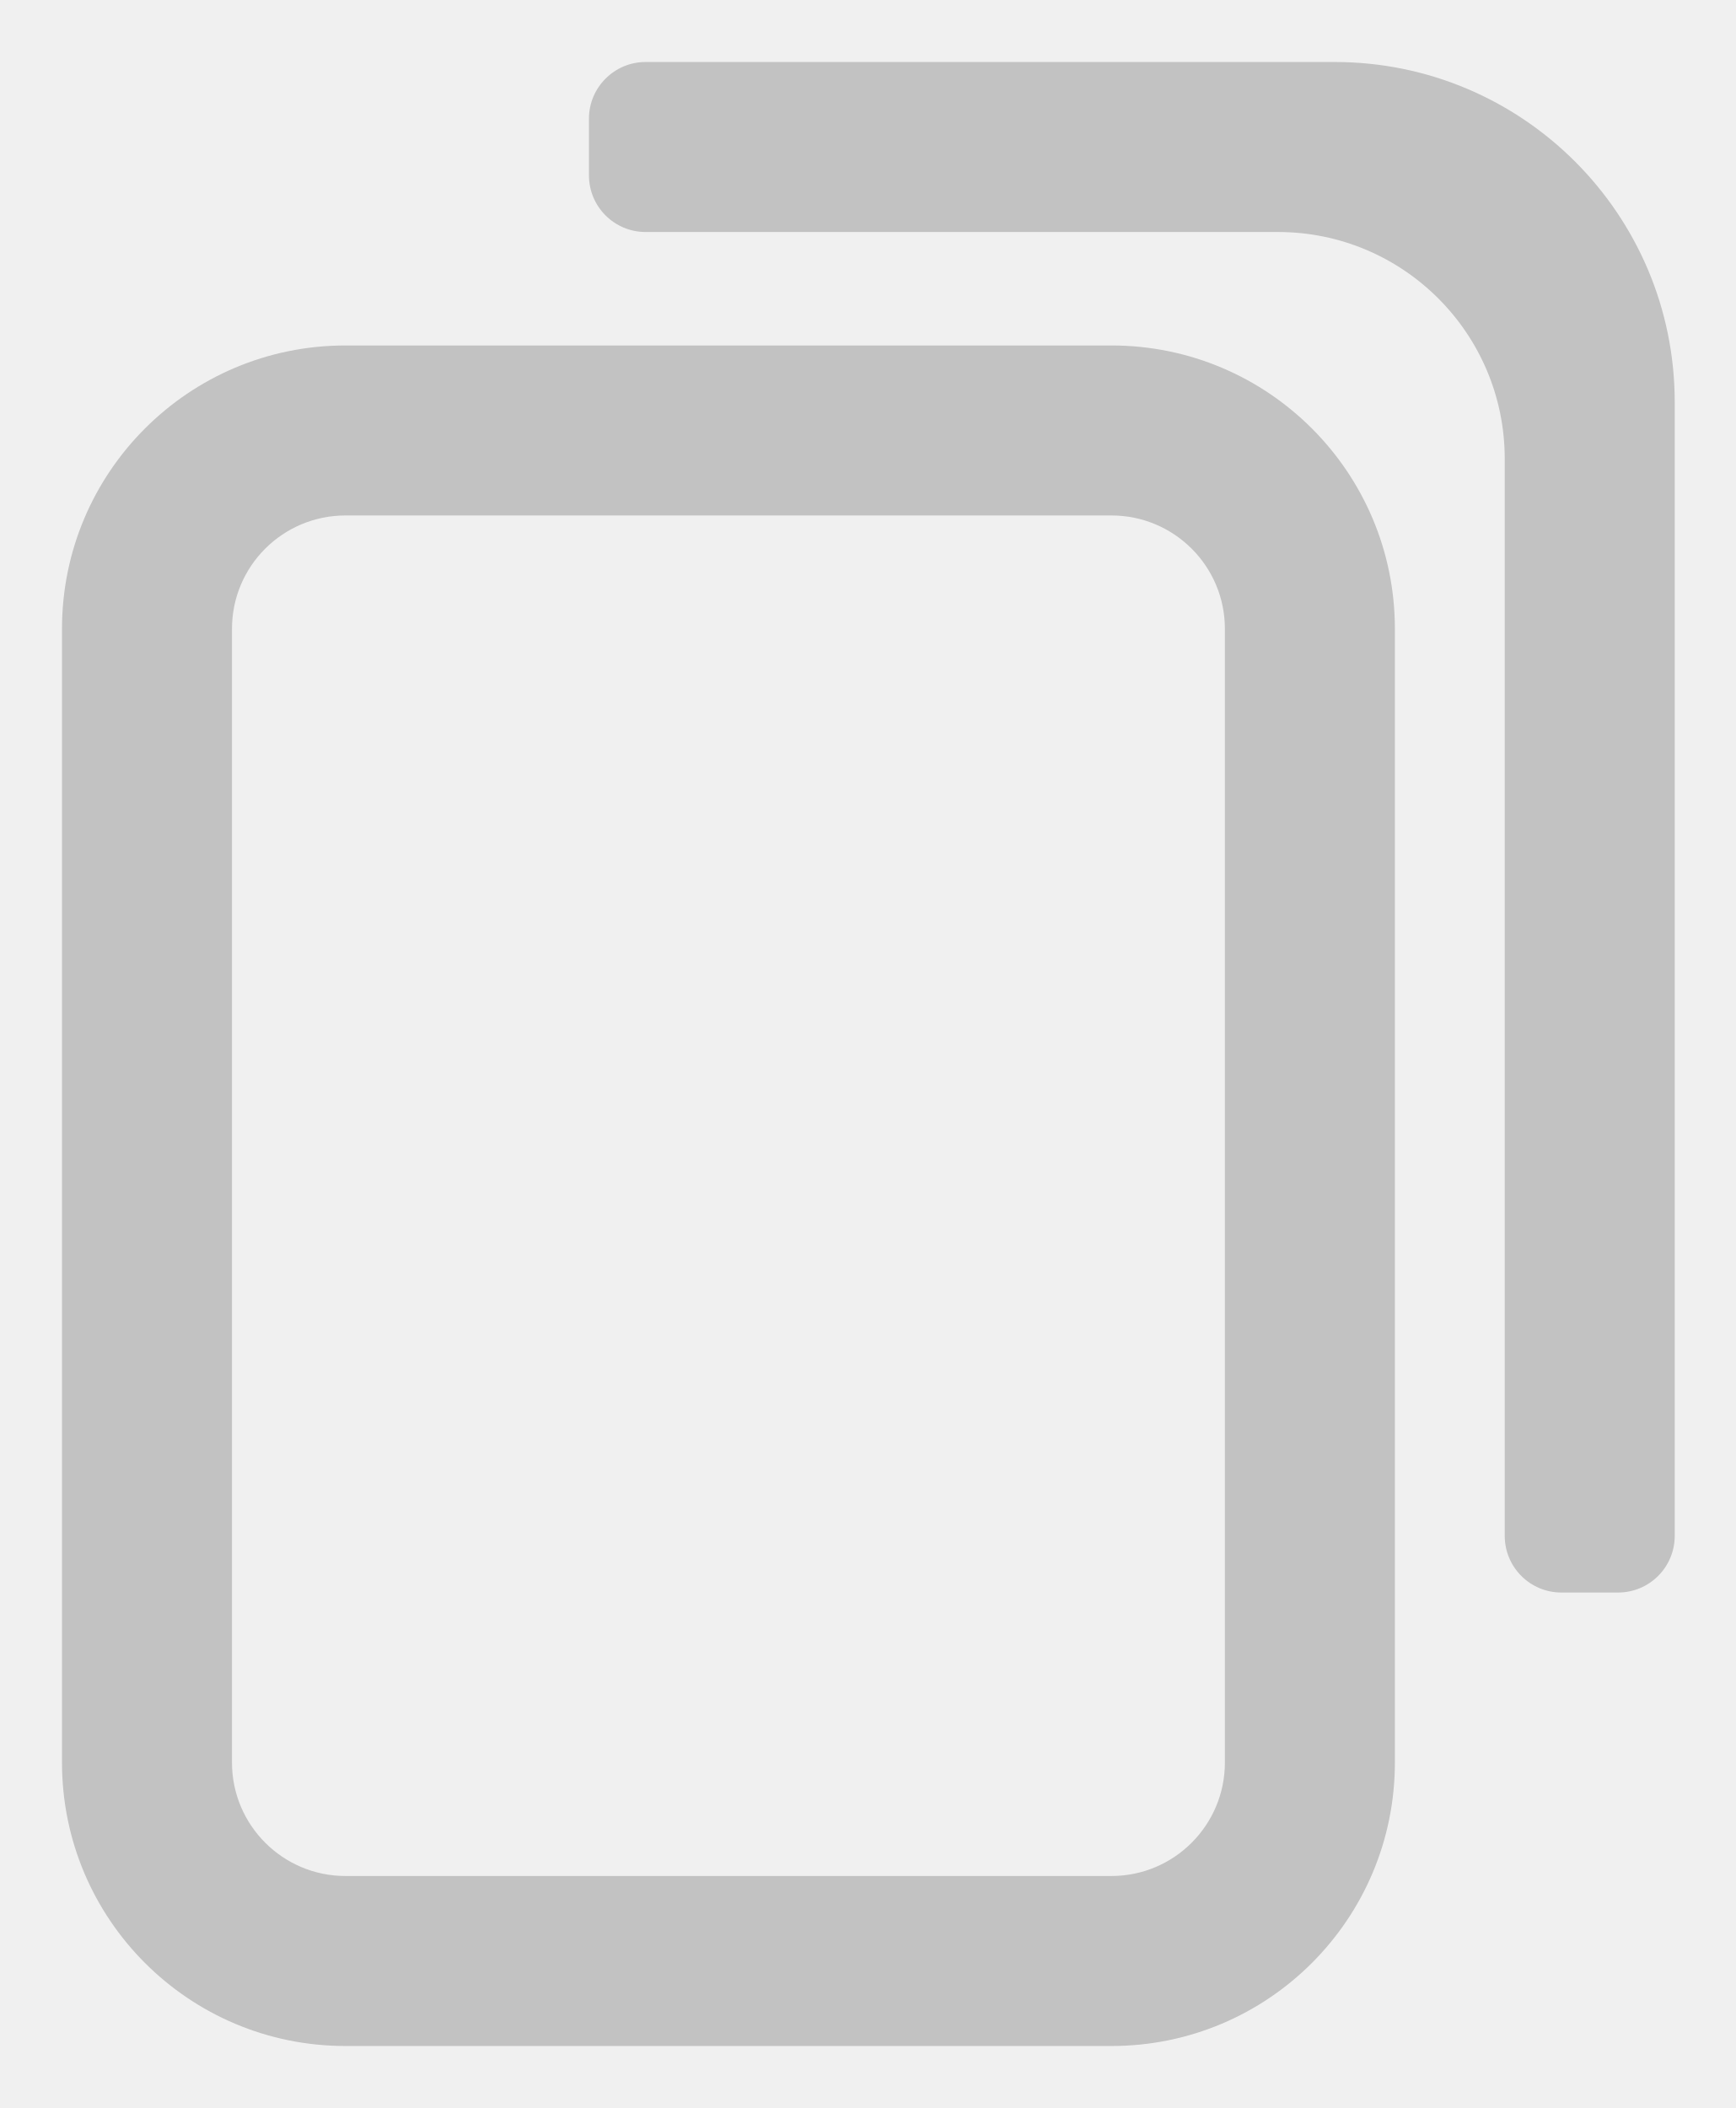
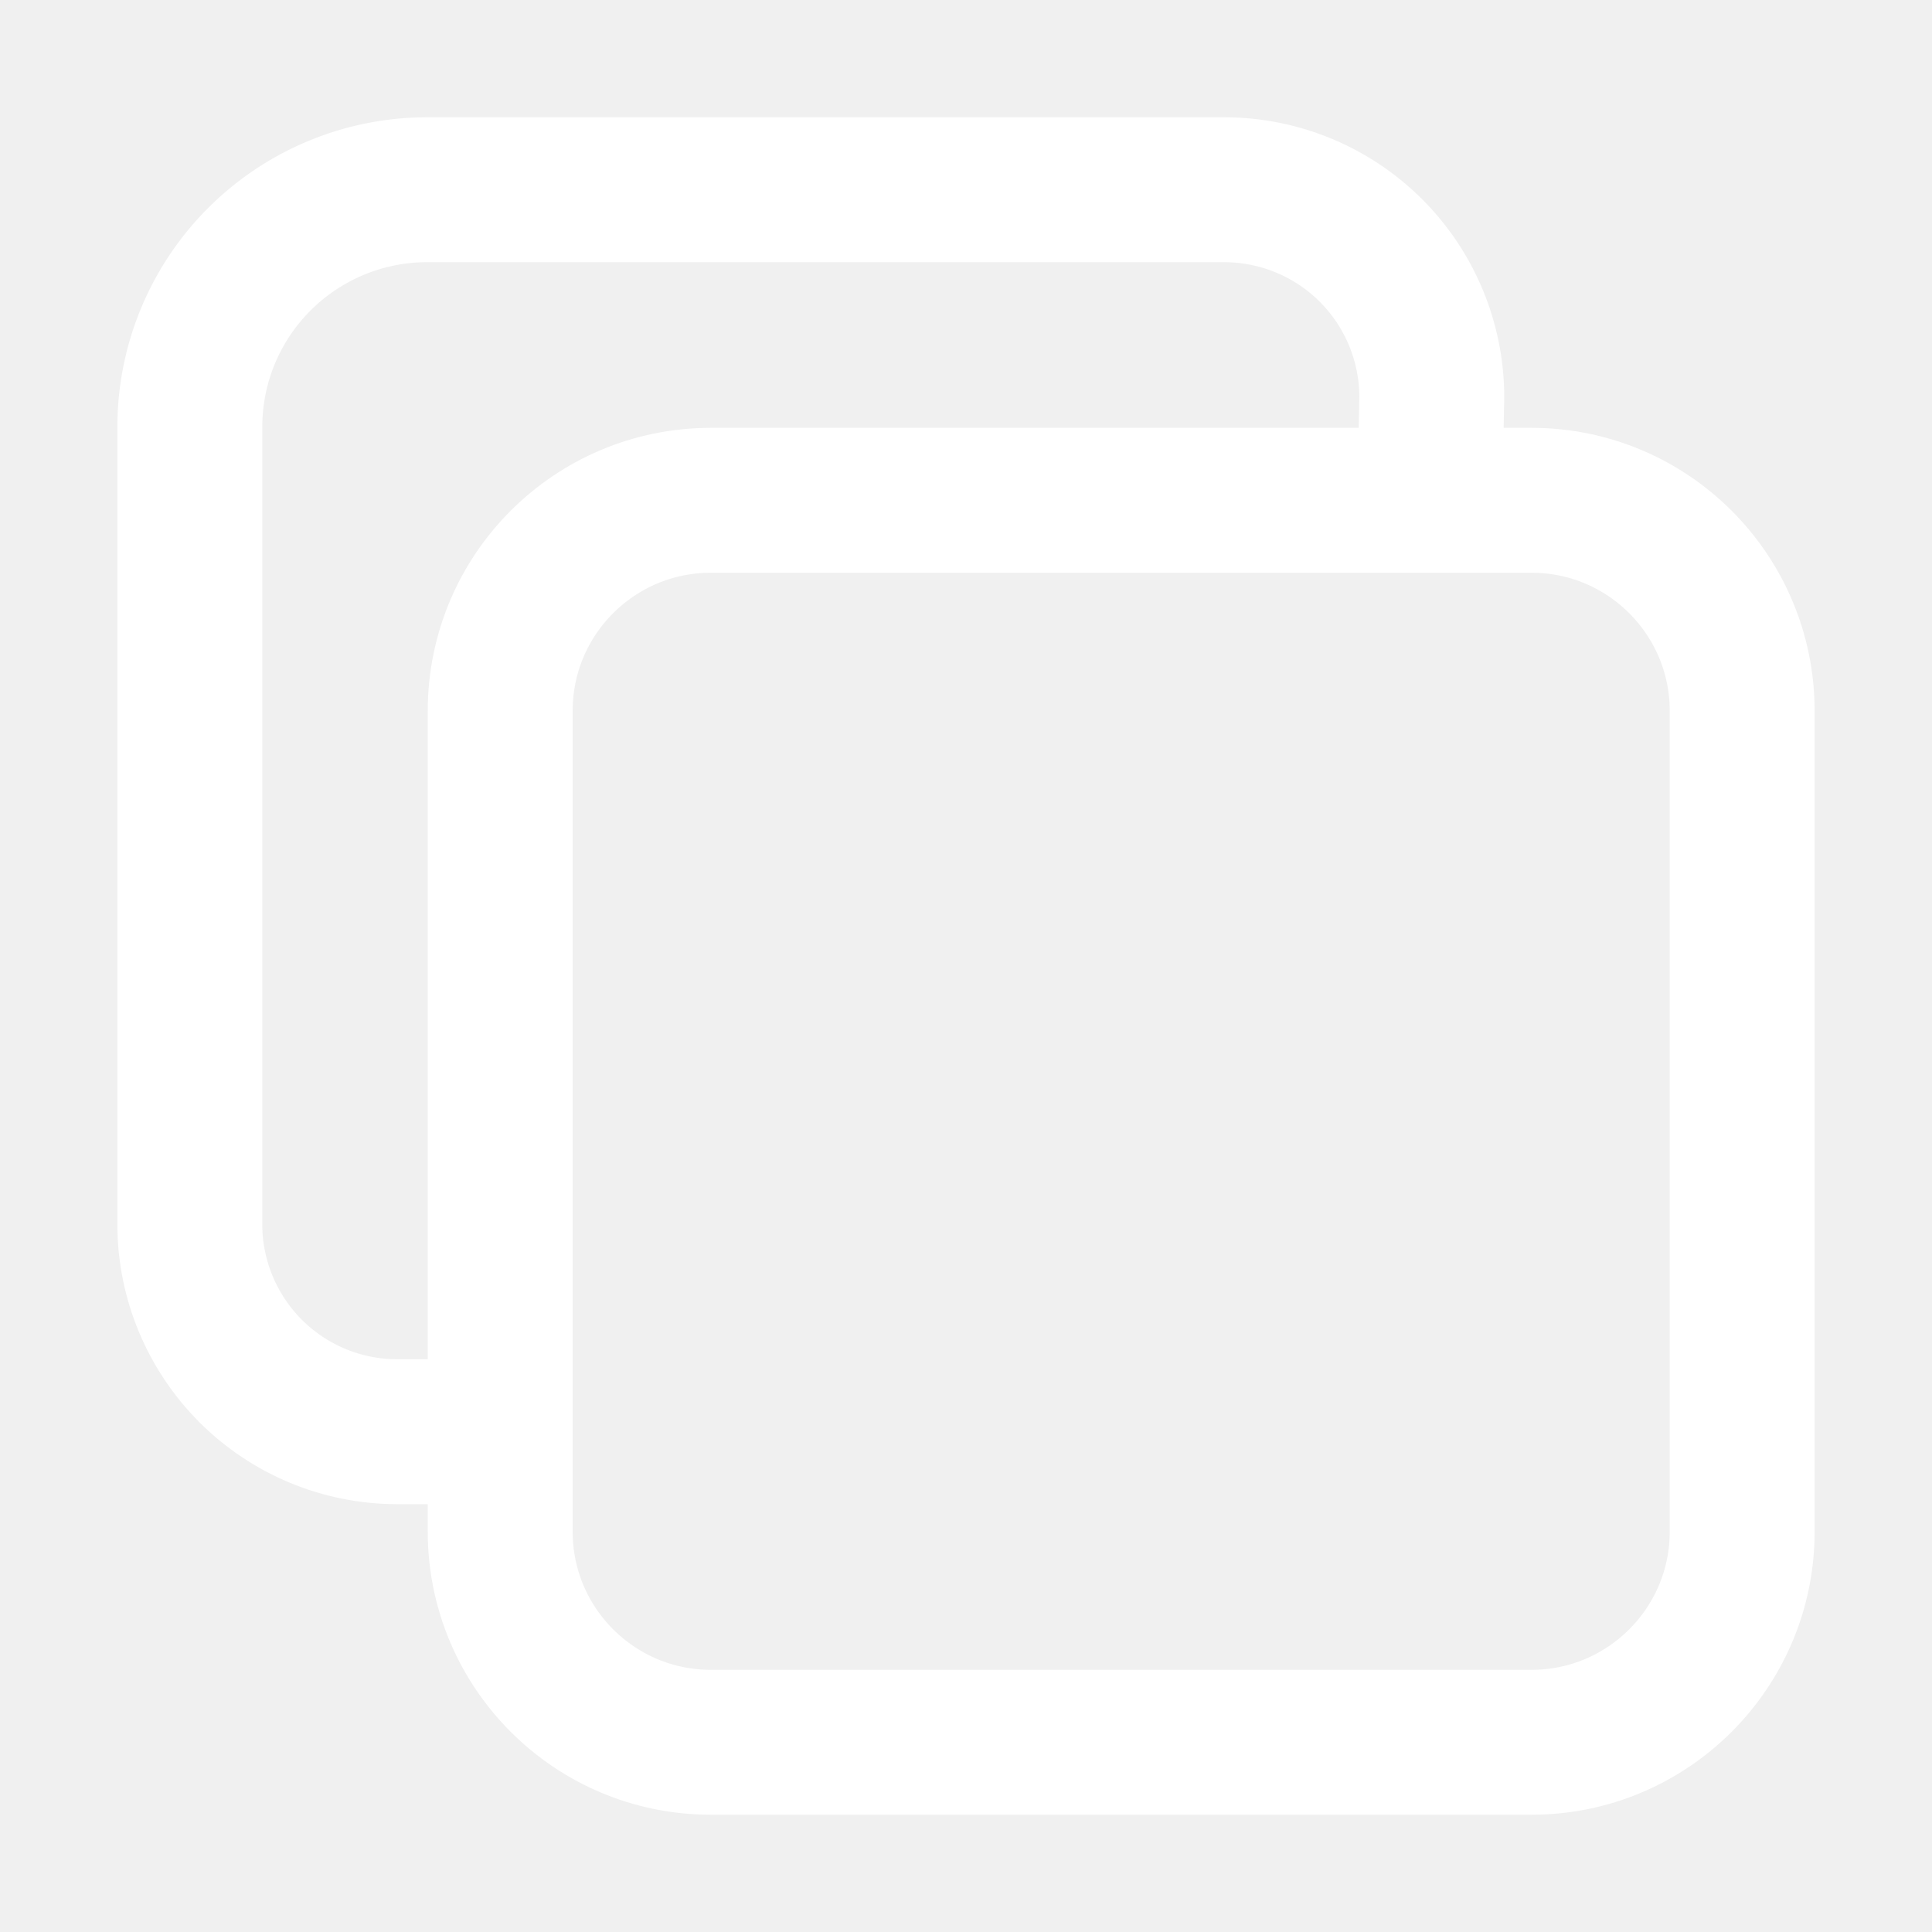
- <svg xmlns="http://www.w3.org/2000/svg" width="14" height="17" viewBox="0 0 14 17" fill="none">
-   <path fill-rule="evenodd" clip-rule="evenodd" d="M8.964 4.157H2.786C2.281 4.157 1.871 4.566 1.871 5.071V14.214C1.871 14.719 2.281 15.129 2.786 15.129H8.964C9.469 15.129 9.879 14.719 9.879 14.214V5.071C9.879 4.566 9.469 4.157 8.964 4.157ZM2.786 2.786C1.523 2.786 0.5 3.809 0.5 5.071V14.214C0.5 15.477 1.523 16.5 2.786 16.5H8.964C10.227 16.5 11.25 15.477 11.25 14.214V5.071C11.25 3.809 10.227 2.786 8.964 2.786H2.786Z" fill="#C2C2C2" />
-   <path d="M4.75 1.414C4.75 1.667 4.955 1.871 5.207 1.871H10.307C11.317 1.871 12.136 2.69 12.136 3.7V12.386C12.136 12.638 12.34 12.843 12.593 12.843H13.05C13.303 12.843 13.507 12.638 13.507 12.386V3.243C13.507 1.728 12.279 0.5 10.764 0.5L5.207 0.5C4.955 0.5 4.75 0.705 4.75 0.957V1.414Z" fill="#C2C2C2" />
+ <svg xmlns="http://www.w3.org/2000/svg" width="20" height="20" viewBox="0 0 20 20" fill="none">
+   <path d="M15.854 5.179H7.359C6.154 5.179 5.178 6.155 5.178 7.36V15.855C5.178 17.059 6.154 18.036 7.359 18.036H15.854C17.058 18.036 18.035 17.059 18.035 15.855V7.36C18.035 6.155 17.058 5.179 15.854 5.179Z" stroke="white" stroke-width="1.5" stroke-linejoin="round" />
+   <path d="M14.803 5.025L14.822 4.107C14.82 3.539 14.594 2.995 14.193 2.594C13.791 2.192 13.247 1.966 12.679 1.964H4.414C3.765 1.966 3.143 2.225 2.684 2.684C2.225 3.143 1.967 3.764 1.965 4.413V12.678C1.966 13.246 2.193 13.79 2.594 14.192C2.996 14.594 3.54 14.82 4.108 14.821H5.026" stroke="white" stroke-width="1.5" stroke-linecap="round" stroke-linejoin="round" />
</svg>
